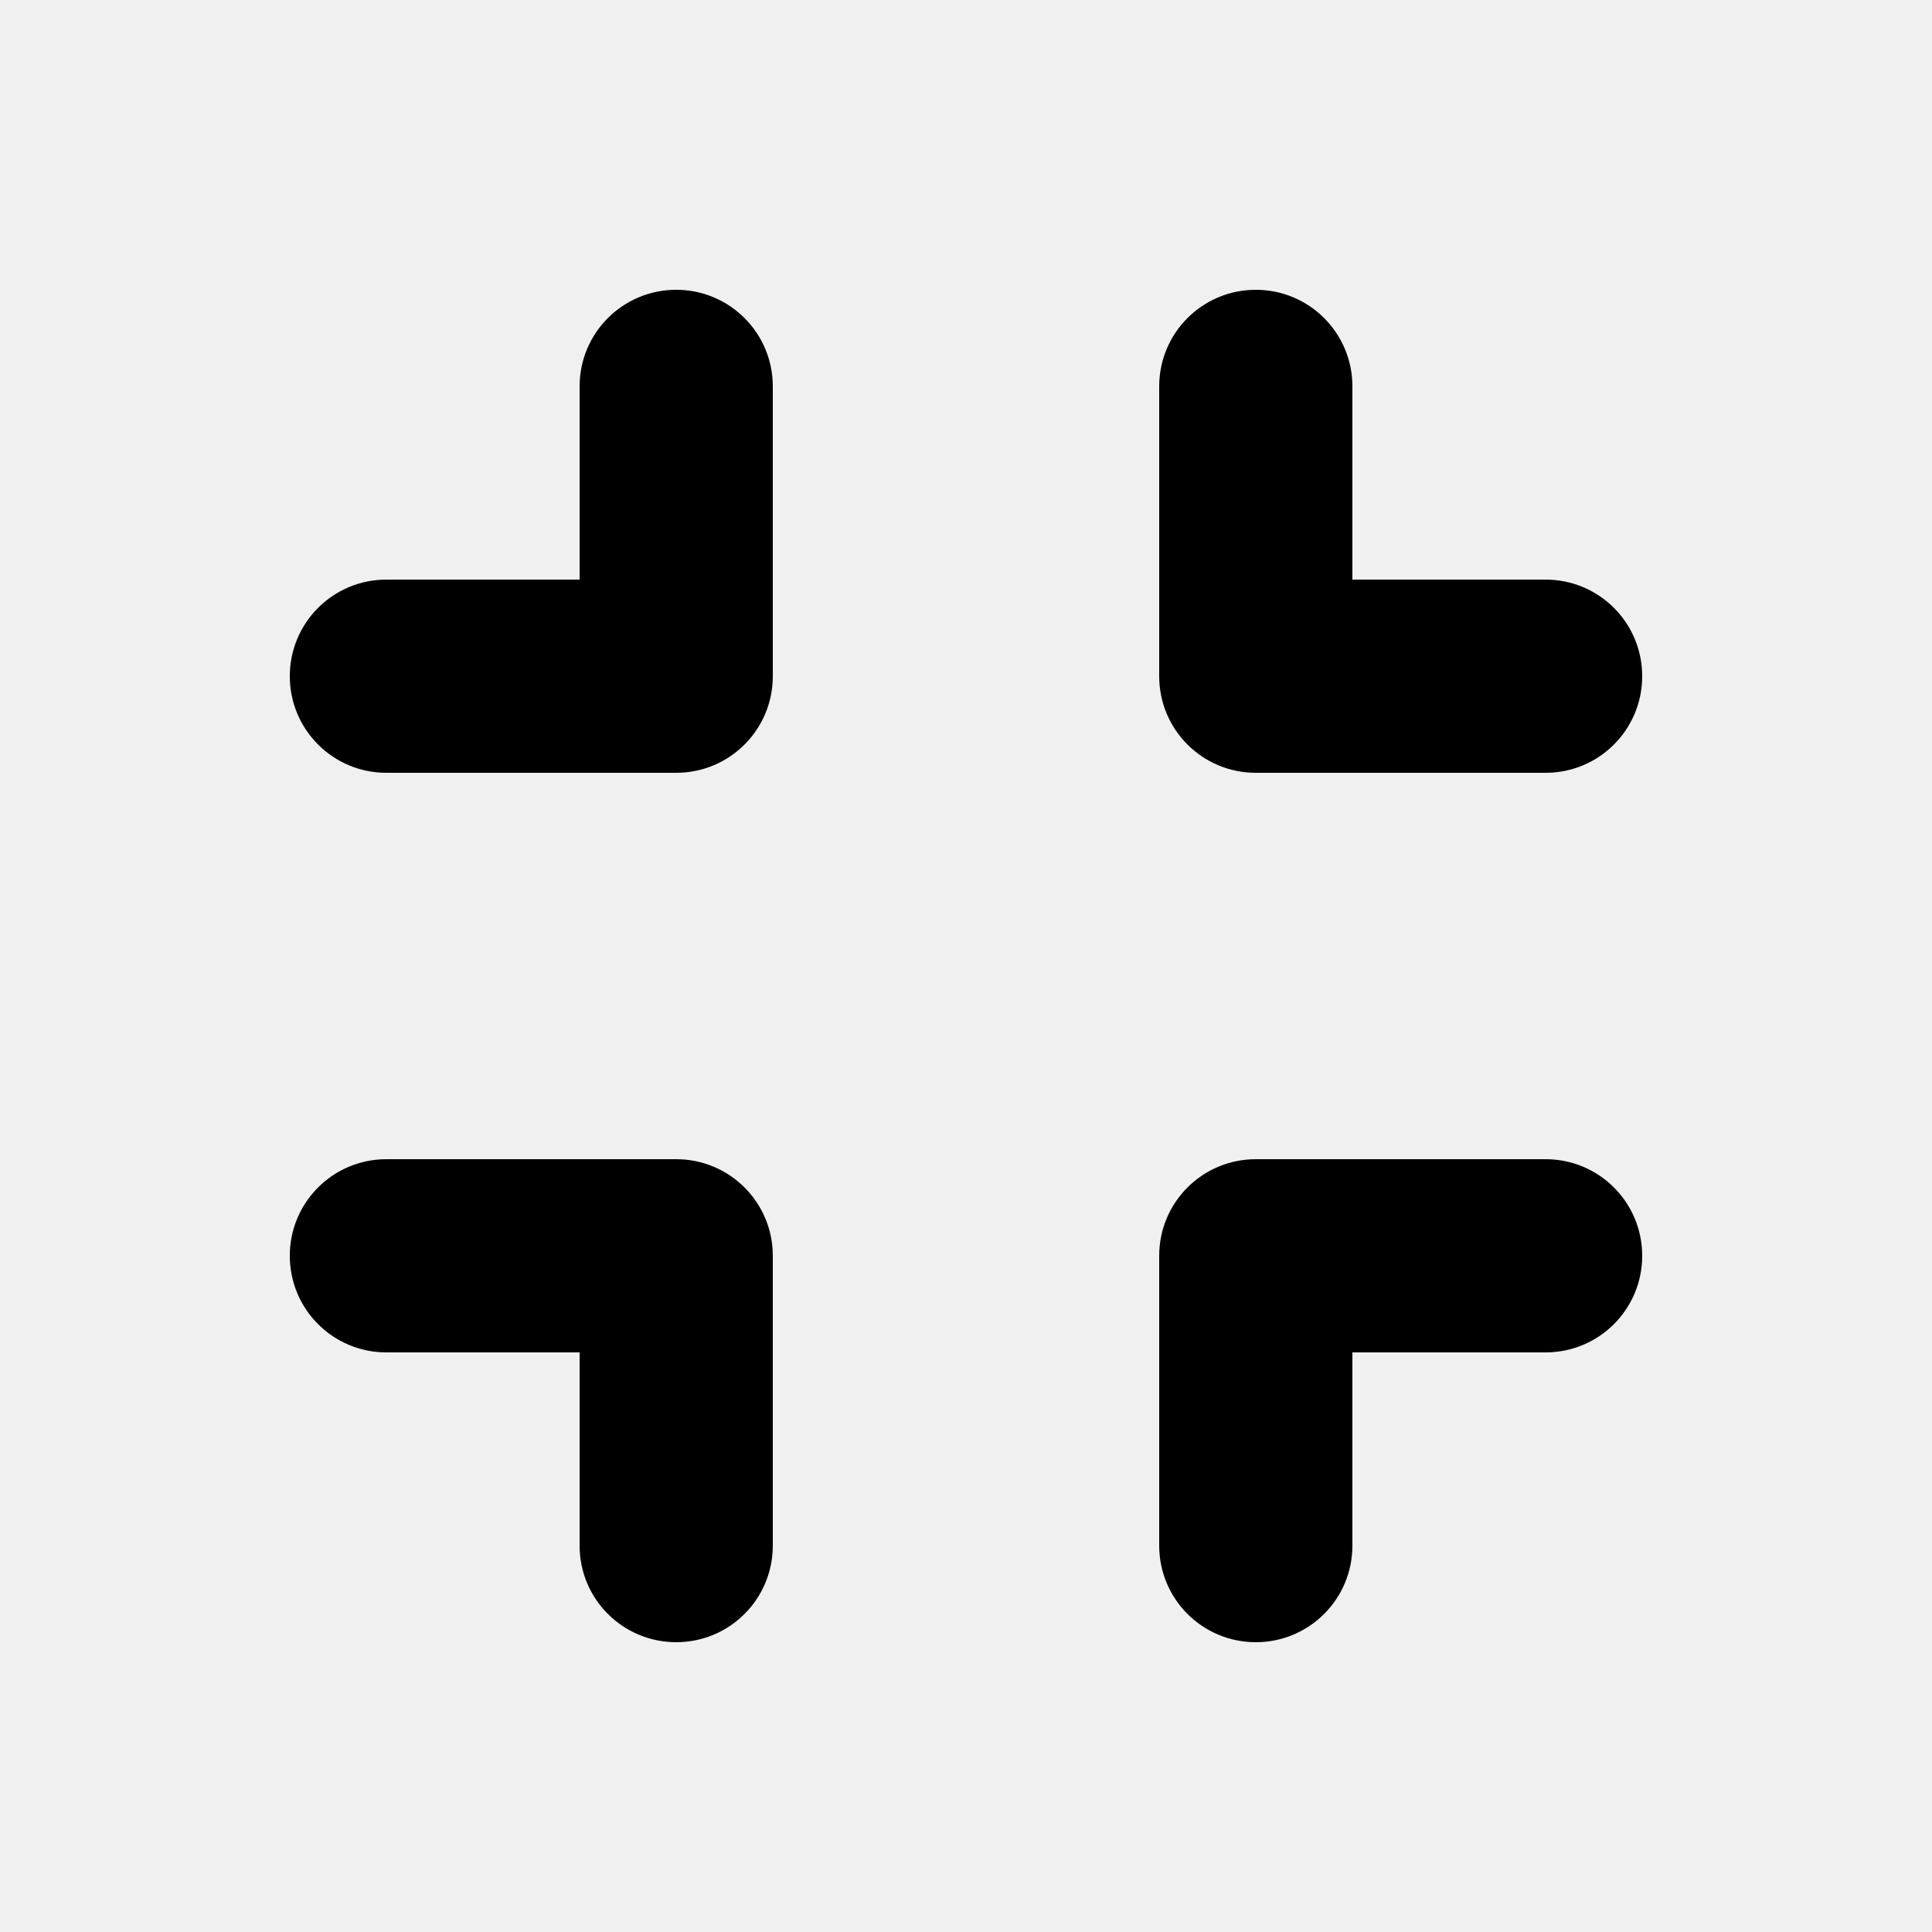
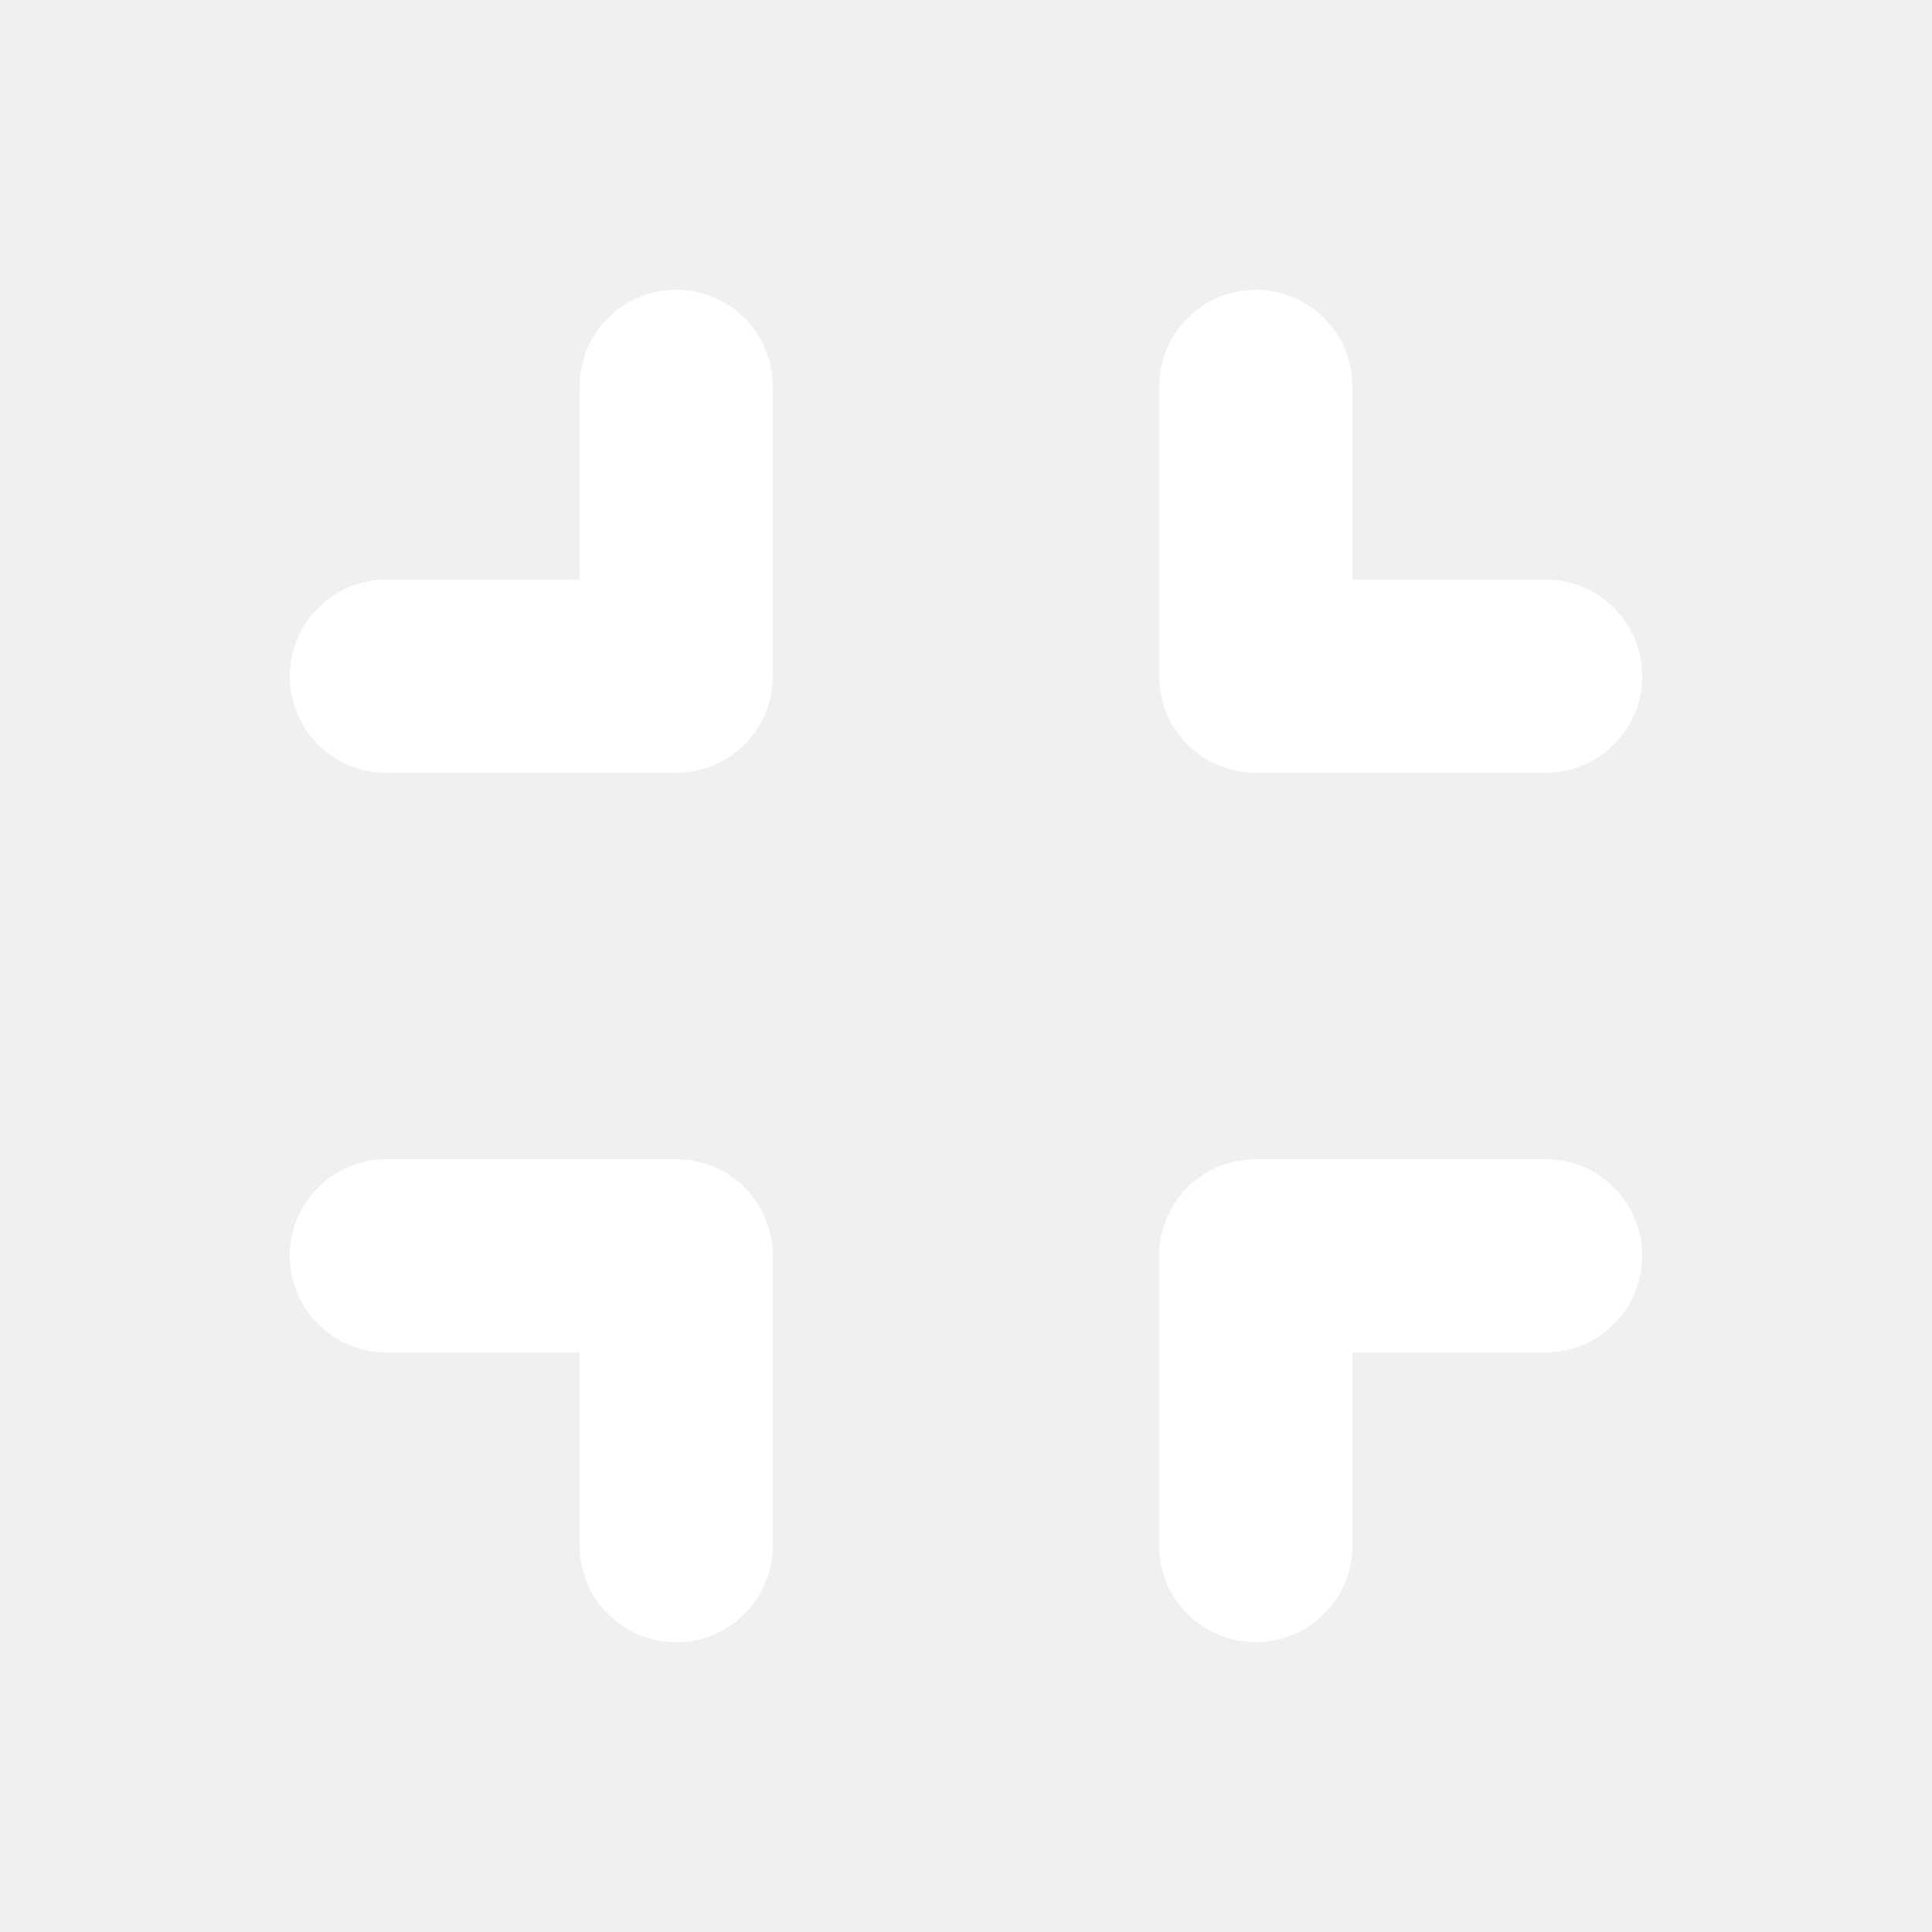
<svg xmlns="http://www.w3.org/2000/svg" width="24" height="24" viewBox="0 0 640 640" aria-hidden="true">
-   <path fill="currentColor" d="M256 128C256 110.3 241.7 96 224 96C206.3 96 192 110.3 192 128L192 192L128 192C110.3 192 96 206.3 96 224C96 241.7 110.3 256 128 256L224 256C241.7 256 256 241.7 256 224L256 128zM128 384C110.3 384 96 398.3 96 416C96 433.7 110.3 448 128 448L192 448L192 512C192 529.7 206.3 544 224 544C241.7 544 256 529.7 256 512L256 416C256 398.3 241.7 384 224 384L128 384zM448 128C448 110.3 433.7 96 416 96C398.3 96 384 110.3 384 128L384 224C384 241.7 398.3 256 416 256L512 256C529.7 256 544 241.7 544 224C544 206.3 529.7 192 512 192L448 192L448 128zM416 384C398.3 384 384 398.3 384 416L384 512C384 529.7 398.3 544 416 544C433.7 544 448 529.7 448 512L448 448L512 448C529.7 448 544 433.7 544 416C544 398.3 529.7 384 512 384L416 384z" />
+   <path fill="#fff" d="M256 128C256 110.3 241.7 96 224 96C206.3 96 192 110.3 192 128L192 192L128 192C110.3 192 96 206.3 96 224C96 241.7 110.3 256 128 256L224 256C241.7 256 256 241.7 256 224L256 128zM128 384C110.3 384 96 398.3 96 416C96 433.7 110.3 448 128 448L192 448L192 512C192 529.7 206.3 544 224 544C241.7 544 256 529.7 256 512L256 416C256 398.3 241.7 384 224 384L128 384zM448 128C448 110.3 433.7 96 416 96C398.3 96 384 110.3 384 128L384 224C384 241.7 398.3 256 416 256L512 256C529.7 256 544 241.7 544 224C544 206.3 529.7 192 512 192L448 192L448 128zM416 384C398.3 384 384 398.3 384 416L384 512C384 529.7 398.3 544 416 544C433.7 544 448 529.7 448 512L448 448L512 448C529.7 448 544 433.7 544 416C544 398.3 529.7 384 512 384L416 384z" />
</svg>
